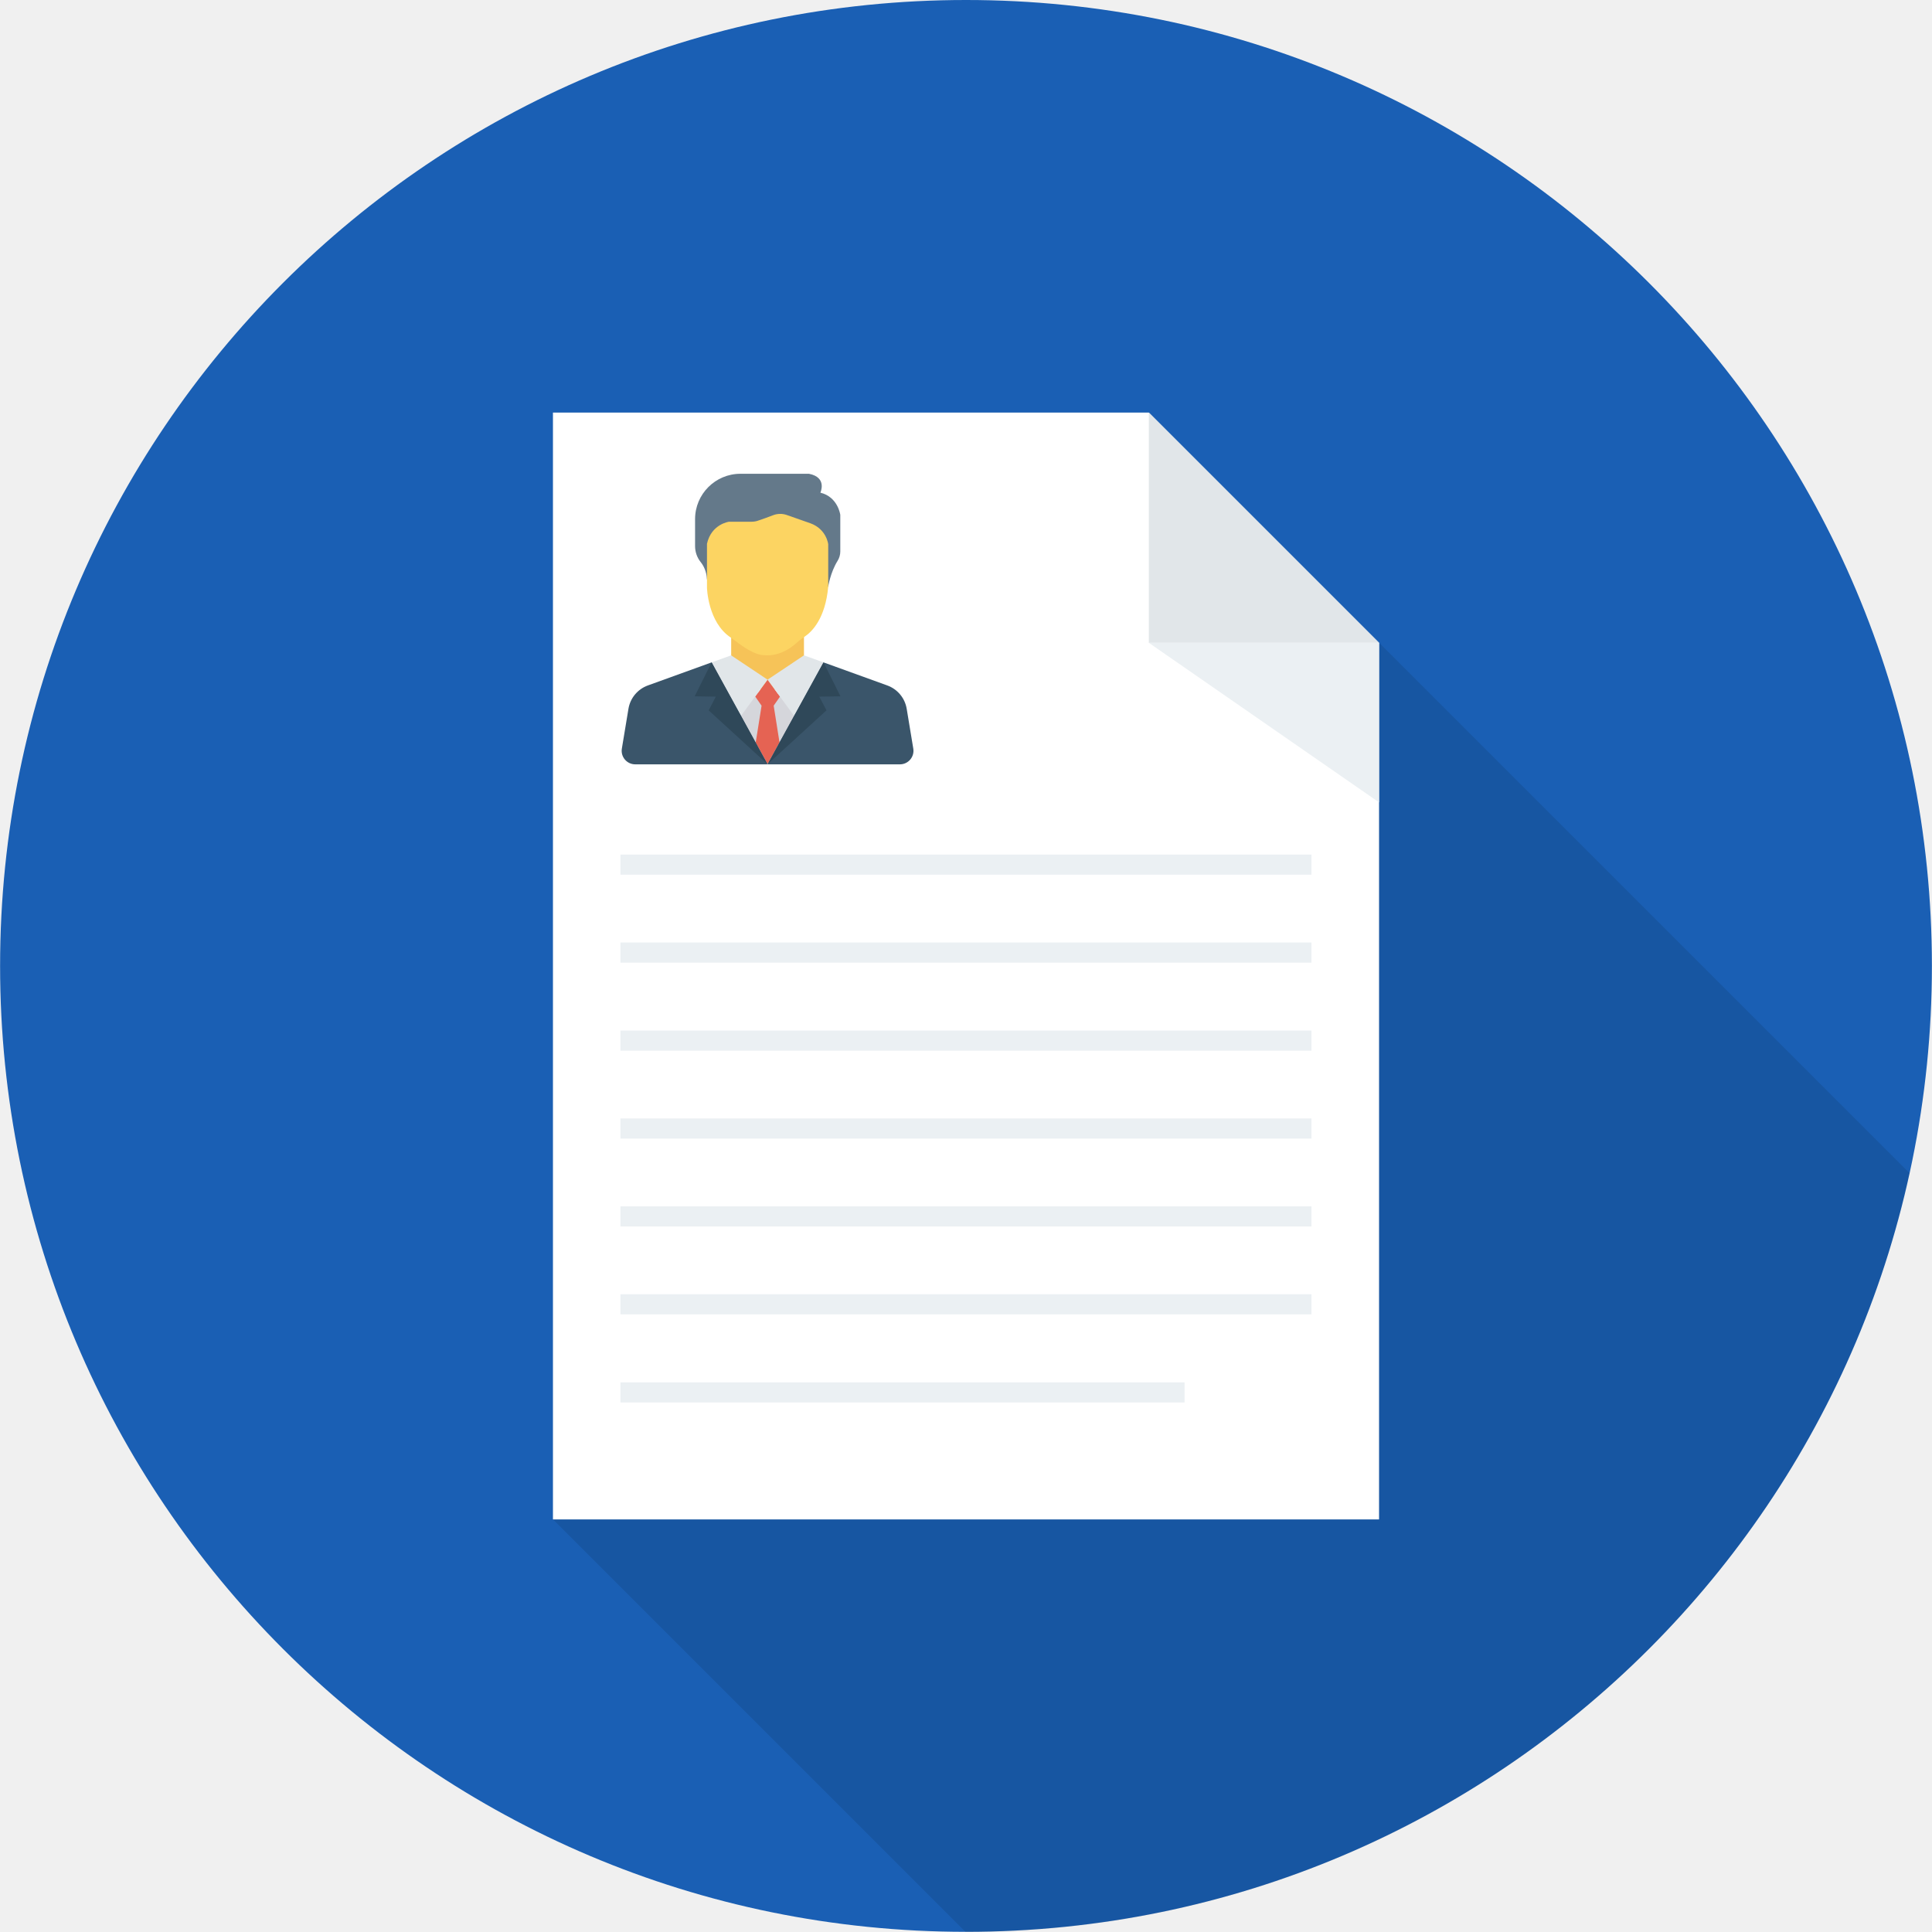
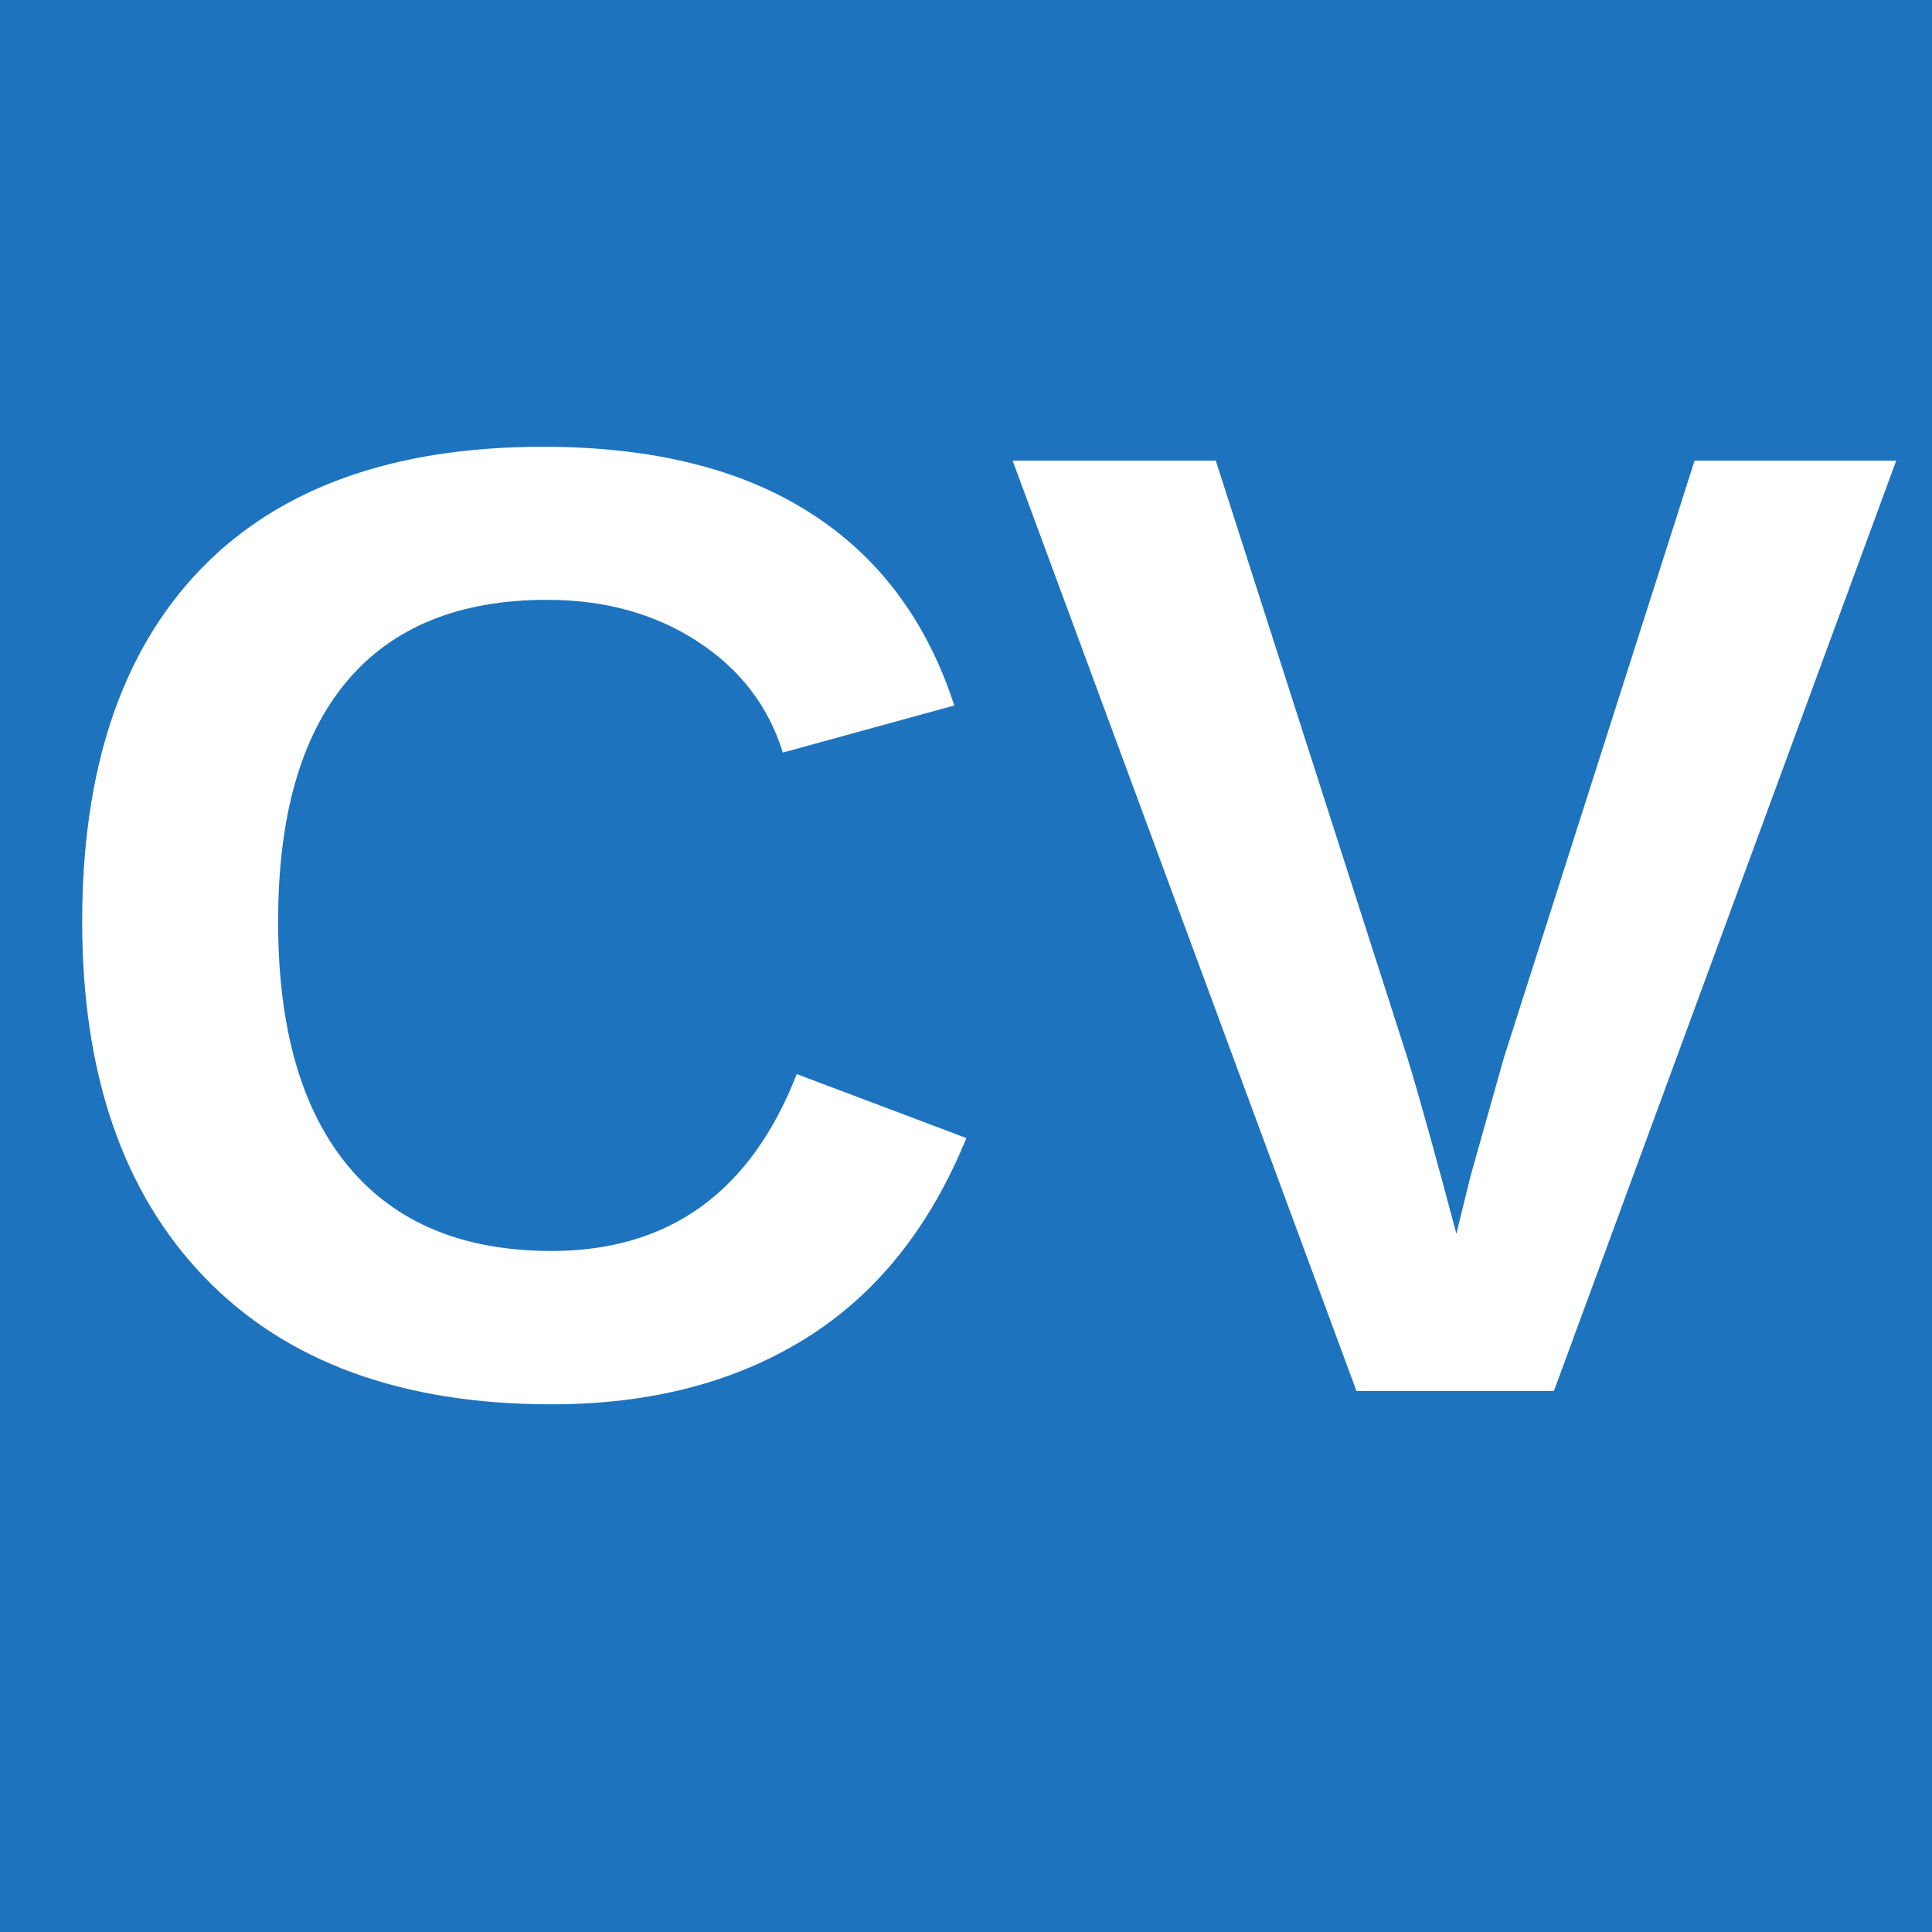
- <svg xmlns="http://www.w3.org/2000/svg" version="1.1" id="Layer_1" viewBox="0 0 451.319 451.319" xml:space="preserve" width="800px" height="800px" fill="#000000">
-   <g id="SVGRepo_bgCarrier" stroke-width="0" />
-   <g id="SVGRepo_tracerCarrier" stroke-linecap="round" stroke-linejoin="round" />
-   <g id="SVGRepo_iconCarrier">
-     <circle style="fill:#1a5fb4;" cx="225.659" cy="225.638" r="225.638" />
-     <path style="opacity:0.1;enable-background:new ;" d="M129.188,96.37v258.566l96.38,96.38c0.031,0,0.061,0.002,0.092,0.002 c108.013,0,198.249-75.908,220.403-177.276L268.391,96.37C268.391,96.37,129.188,96.37,129.188,96.37z M179.306,158.754l0.01,0.014 l-0.01,0.006V158.754z M179.306,178.551l-0.013-0.013l0.012-0.011h0l0.012,0.011L179.306,178.551z M179.333,158.756l-0.004,0.002 l0.004-0.005V158.756z" />
-     <polygon style="fill:#FFFFFF;" points="268.371,96.378 129.169,96.378 129.169,354.944 322.152,354.944 322.152,150.159 " />
-     <polygon style="fill:#E1E6E9;" points="268.371,150.159 322.152,150.159 268.371,96.378 " />
-     <polygon style="fill:#EBF0F3;" points="322.152,150.159 268.371,150.159 322.152,187.438 " />
-     <g>
-       <path style="fill:#F6C358;" d="M179.284,162.098l0.023,0.015l0,0v-0.02l0.01,0.014l0.012-0.008v0l0.004-0.005v0.003l8.473-5.663 l0.001,0v-9.385c-0.641,0.441-1.256,0.92-1.834,1.441c-3.718,3.361-7.365,2.785-7.365,2.785c-2.224,0.059-5.393-2.22-6.744-3.281 c-0.344-0.27-0.697-0.528-1.059-0.773v9.212l0,0L179.284,162.098z" />
-       <polygon style="fill:#F6C358;" points="179.306,158.775 179.306,158.775 179.306,158.774 179.306,158.774 176.565,162.508 176.565,162.508 " />
-     </g>
-     <path style="fill:#64798A;" d="M193.474,137.047c0,0,0.49-3.308,2.184-6.026c0.411-0.66,0.636-1.418,0.636-2.196v-8.551 c0,0-0.534-4.193-4.65-5.184c0,0,1.677-3.571-2.668-4.415h-16.009l0,0c-5.852,0-10.597,4.744-10.597,10.597v6.282 c0,1.361,0.456,2.685,1.308,3.747c0.671,0.835,1.367,2.148,1.475,4.048" />
-     <path style="fill:#FCD462;" d="M178.608,153.056c0,0,3.647,0.576,7.365-2.785c0.578-0.522,1.193-1,1.834-1.441 c0.063-0.044,0.125-0.089,0.189-0.132c1.646-1.106,4.809-4.171,5.479-11.651v-9.911c0,0-0.381-3.507-4.117-4.879l-5.552-1.949 c-1.035-0.363-2.165-0.349-3.191,0.04c-1.15,0.437-2.669,1.002-3.625,1.308c-0.458,0.147-0.936,0.22-1.417,0.22h-5.275 c0,0-4.117,0.534-5.146,5.145v8.327v1.927c0,0,0.179,8.1,5.542,11.65c0.038,0.025,0.073,0.052,0.111,0.077 c0.362,0.244,0.715,0.503,1.059,0.773C173.215,150.836,176.384,153.115,178.608,153.056z" />
-     <g>
-       <polygon style="fill:#D5D6DB;" points="182.048,161.783 180.312,164.275 181.915,174.376 185.931,167.073 " />
-       <polygon style="fill:#D5D6DB;" points="176.83,174.997 178.587,163.924 176.676,161.181 172.42,166.978 " />
-       <polygon style="fill:#D5D6DB;" points="176.565,162.508 176.449,162.666 179.306,158.789 179.306,158.775 179.306,158.775 " />
-     </g>
-     <g>
-       <polygon style="fill:#E56353;" points="182.096,173.431 180.734,164.846 182.209,162.728 182.209,162.728 179.306,158.774 179.306,158.775 179.306,158.789 176.449,162.666 176.417,162.709 176.417,162.709 176.417,162.709 177.905,164.846 176.537,173.469 176.537,173.469 179.306,178.504 182.096,173.432 " />
-       <polygon style="fill:#E56353;" points="179.323,178.535 179.587,178.27 179.315,178.52 " />
-       <polygon style="fill:#E56353;" points="179.297,178.52 179.025,178.27 179.289,178.535 " />
-       <polygon style="fill:#E56353;" points="179.294,178.539 179.306,178.552 179.319,178.539 179.306,178.528 179.306,178.528 179.306,178.528 " />
-       <polygon style="fill:#E56353;" points="179.333,158.754 179.328,158.759 179.333,158.756 " />
-       <polygon style="fill:#E56353;" points="179.306,158.754 179.306,158.774 179.316,158.767 " />
-     </g>
-     <g>
-       <polygon style="fill:#E1E6E9;" points="179.333,158.756 179.328,158.759 179.328,158.759 179.316,158.767 179.306,158.774 179.306,158.774 179.306,158.774 179.306,158.774 179.306,158.774 182.209,162.728 185.51,167.224 192.38,154.734 187.807,153.094 187.806,153.094 " />
-       <polygon style="fill:#E1E6E9;" points="176.417,162.709 176.417,162.709 176.565,162.508 179.306,158.774 179.306,158.774 179.306,158.774 179.284,158.759 170.806,153.094 170.806,153.094 166.232,154.734 173.102,167.224 " />
-     </g>
-     <g>
-       <path style="fill:#3A556A;" d="M179.323,178.535l0.009,0.017h3.576h27.313c1.955,0,3.443-1.754,3.124-3.683l-1.539-9.292 c-0.415-2.506-2.151-4.593-4.54-5.457l-14.886-5.386" />
-       <ellipse transform="matrix(-0.7203 -0.6936 0.6936 -0.7203 184.6395 431.5238)" style="fill:#3A556A;" cx="179.316" cy="178.538" rx="0.015" ry="0.01" />
-     </g>
-     <g>
-       <polygon style="fill:#2F4859;" points="182.096,173.432 179.306,178.504 179.306,178.504 179.315,178.52 179.587,178.27 193.066,165.94 191.389,162.738 196.334,162.662 192.38,154.734 185.51,167.224 " />
-       <polygon style="fill:#2F4859;" points="179.294,178.539 179.306,178.528 179.306,178.528 179.297,178.52 179.289,178.535 " />
-     </g>
-     <path style="fill:#3A556A;" d="M179.294,178.539l-0.004-0.004l-13.057-23.801l-14.886,5.386c-2.389,0.864-4.125,2.951-4.54,5.457 l-1.539,9.292c-0.319,1.929,1.169,3.683,3.124,3.683h27.339h2.111h0.026h1.438h0L179.294,178.539z" />
-     <polygon style="fill:#2F4859;" points="179.323,178.535 179.315,178.52 179.306,178.504 179.306,178.504 176.537,173.469 173.102,167.224 166.232,154.734 162.279,162.662 167.223,162.738 165.546,165.94 179.025,178.27 179.297,178.52 179.306,178.528 179.306,178.528 179.319,178.539 179.333,178.552 " />
-     <g>
-       <rect x="144.938" y="199.629" style="fill:#EBF0F3;" width="161.423" height="4.7" />
-       <rect x="144.938" y="220.175" style="fill:#EBF0F3;" width="161.423" height="4.7" />
-       <rect x="144.938" y="240.742" style="fill:#EBF0F3;" width="161.423" height="4.7" />
-       <rect x="144.938" y="261.274" style="fill:#EBF0F3;" width="161.423" height="4.7" />
-       <rect x="144.938" y="281.805" style="fill:#EBF0F3;" width="161.423" height="4.7" />
-       <rect x="144.938" y="302.336" style="fill:#EBF0F3;" width="161.423" height="4.7" />
-       <rect x="144.938" y="322.918" style="fill:#EBF0F3;" width="131.779" height="4.7" />
-     </g>
-   </g>
+ <svg xmlns="http://www.w3.org/2000/svg" viewBox="0 0 100 100">
+   <rect width="100" height="100" fill="#1e73be" />
+   <text x="50" y="72" font-family="Arial, sans-serif" font-size="70" font-weight="bold" fill="white" text-anchor="middle">
+     CV
+   </text>
</svg>
